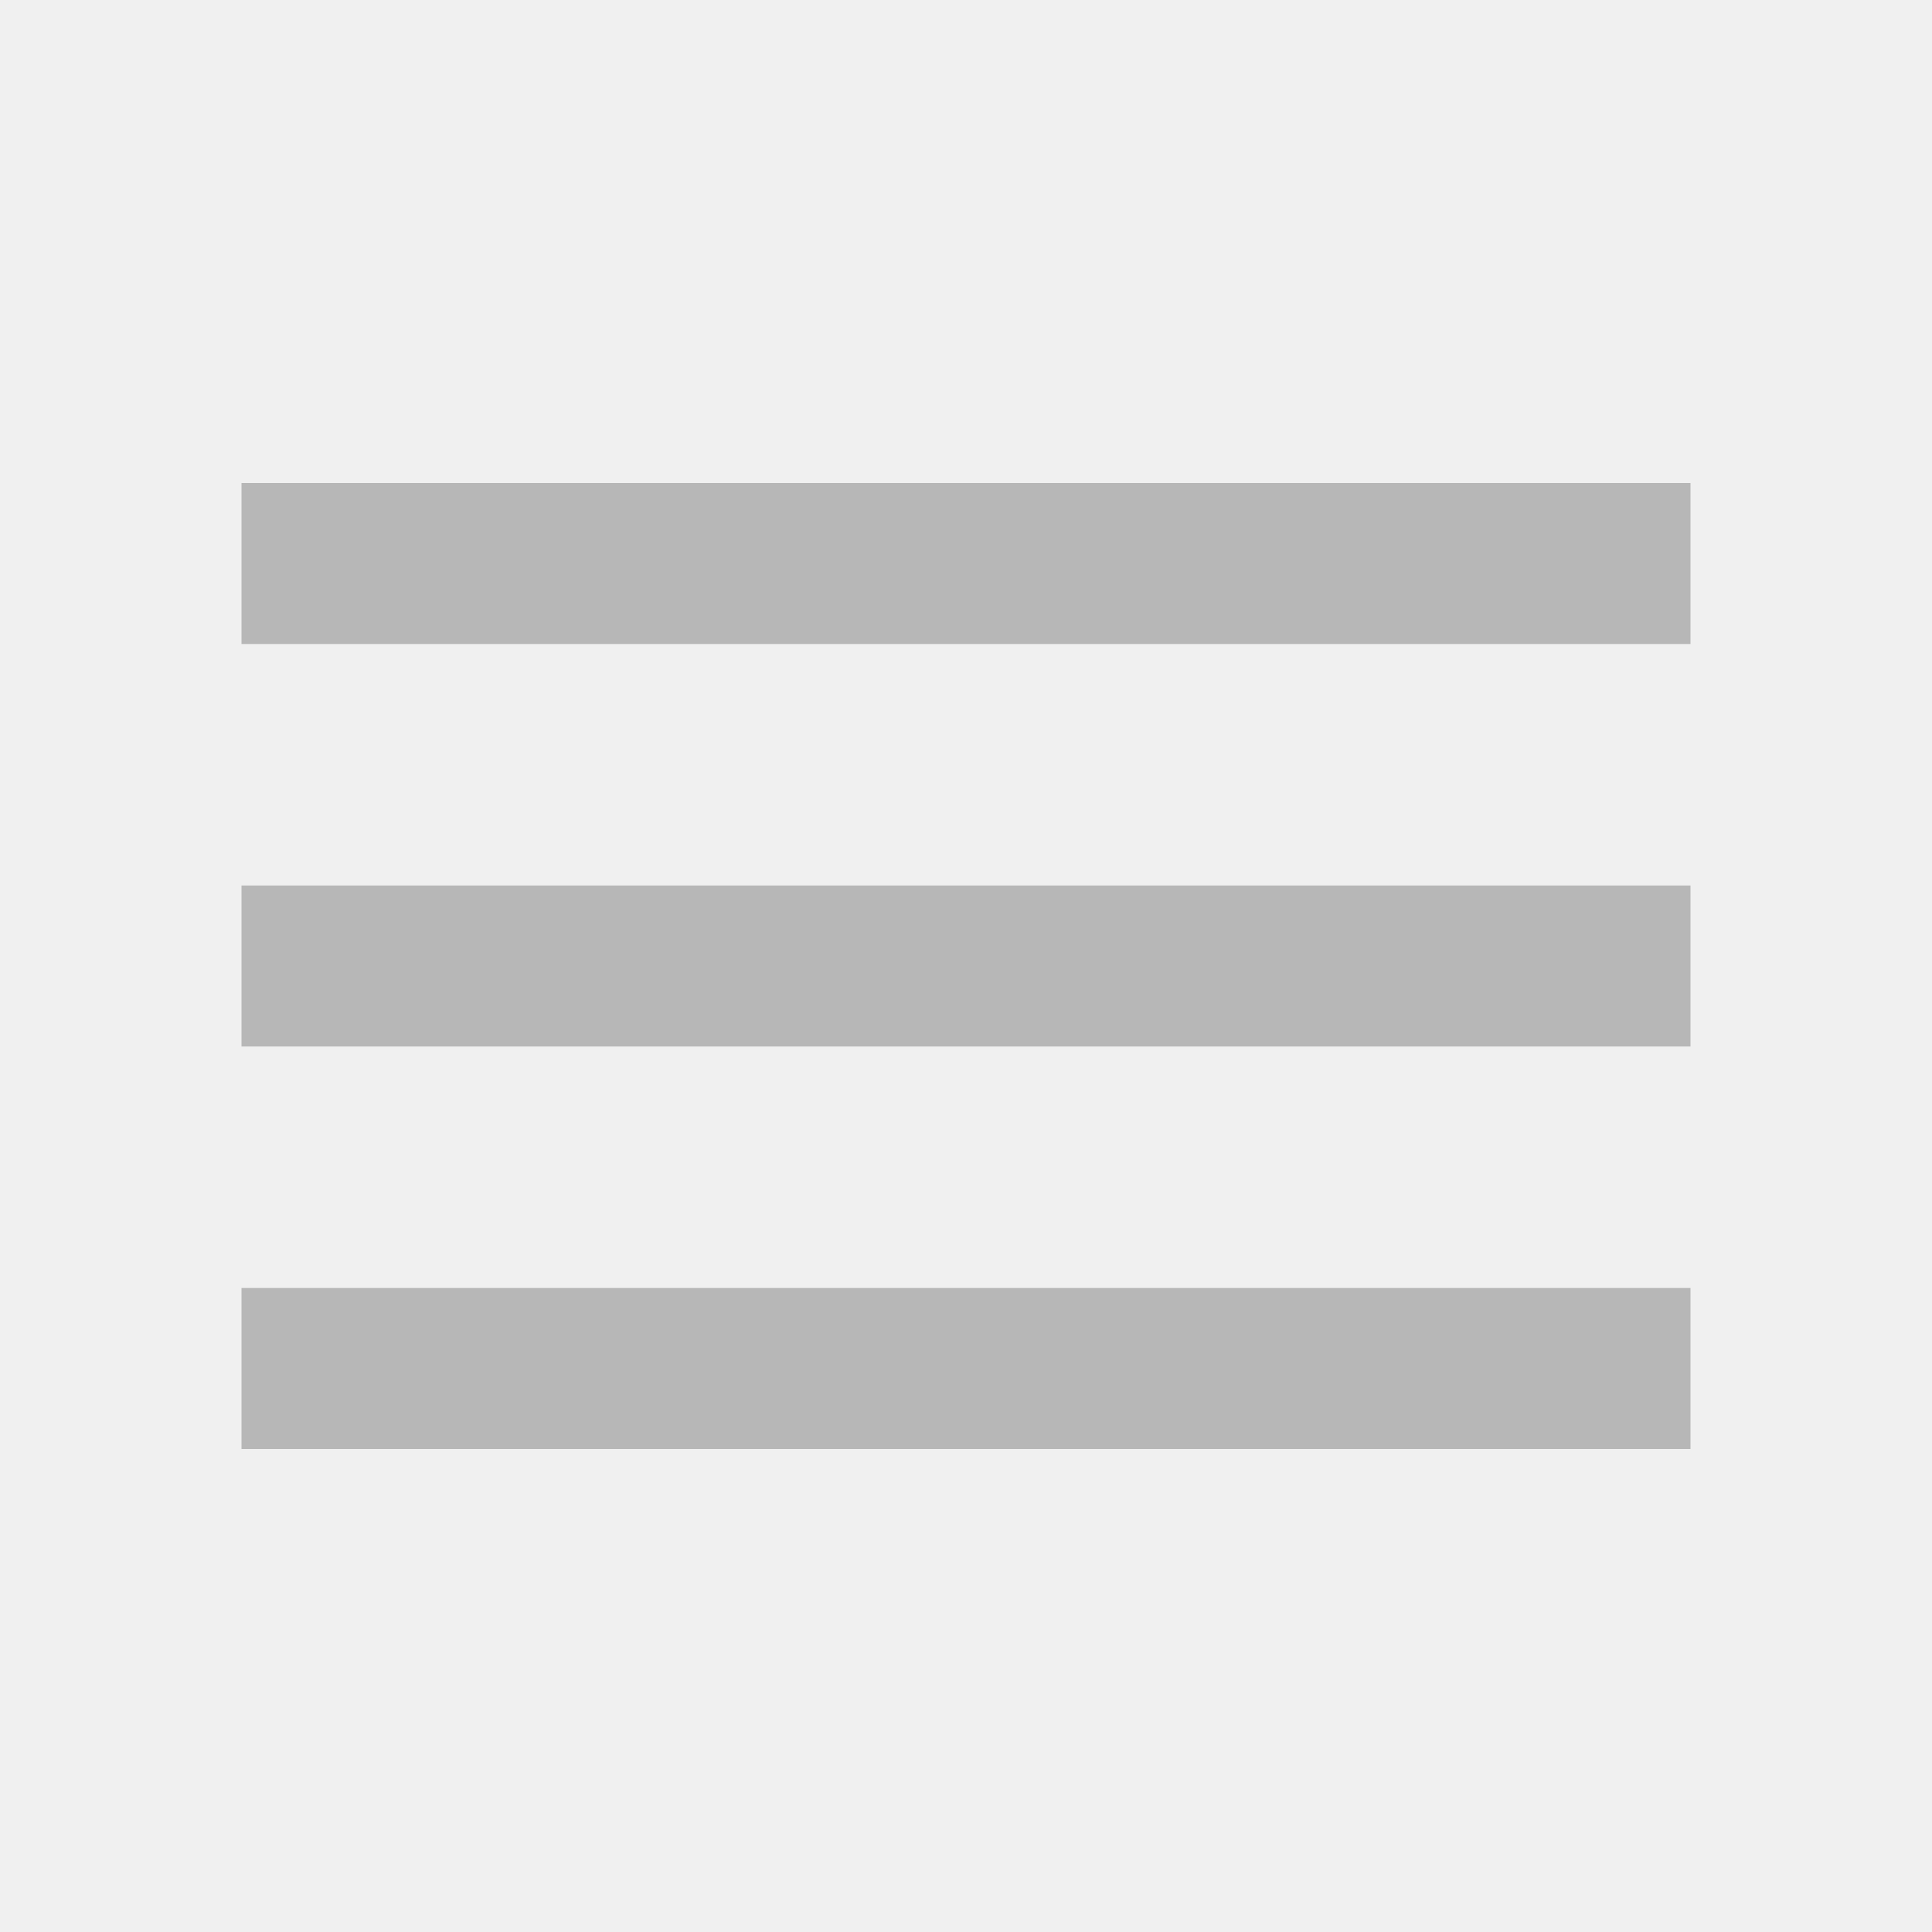
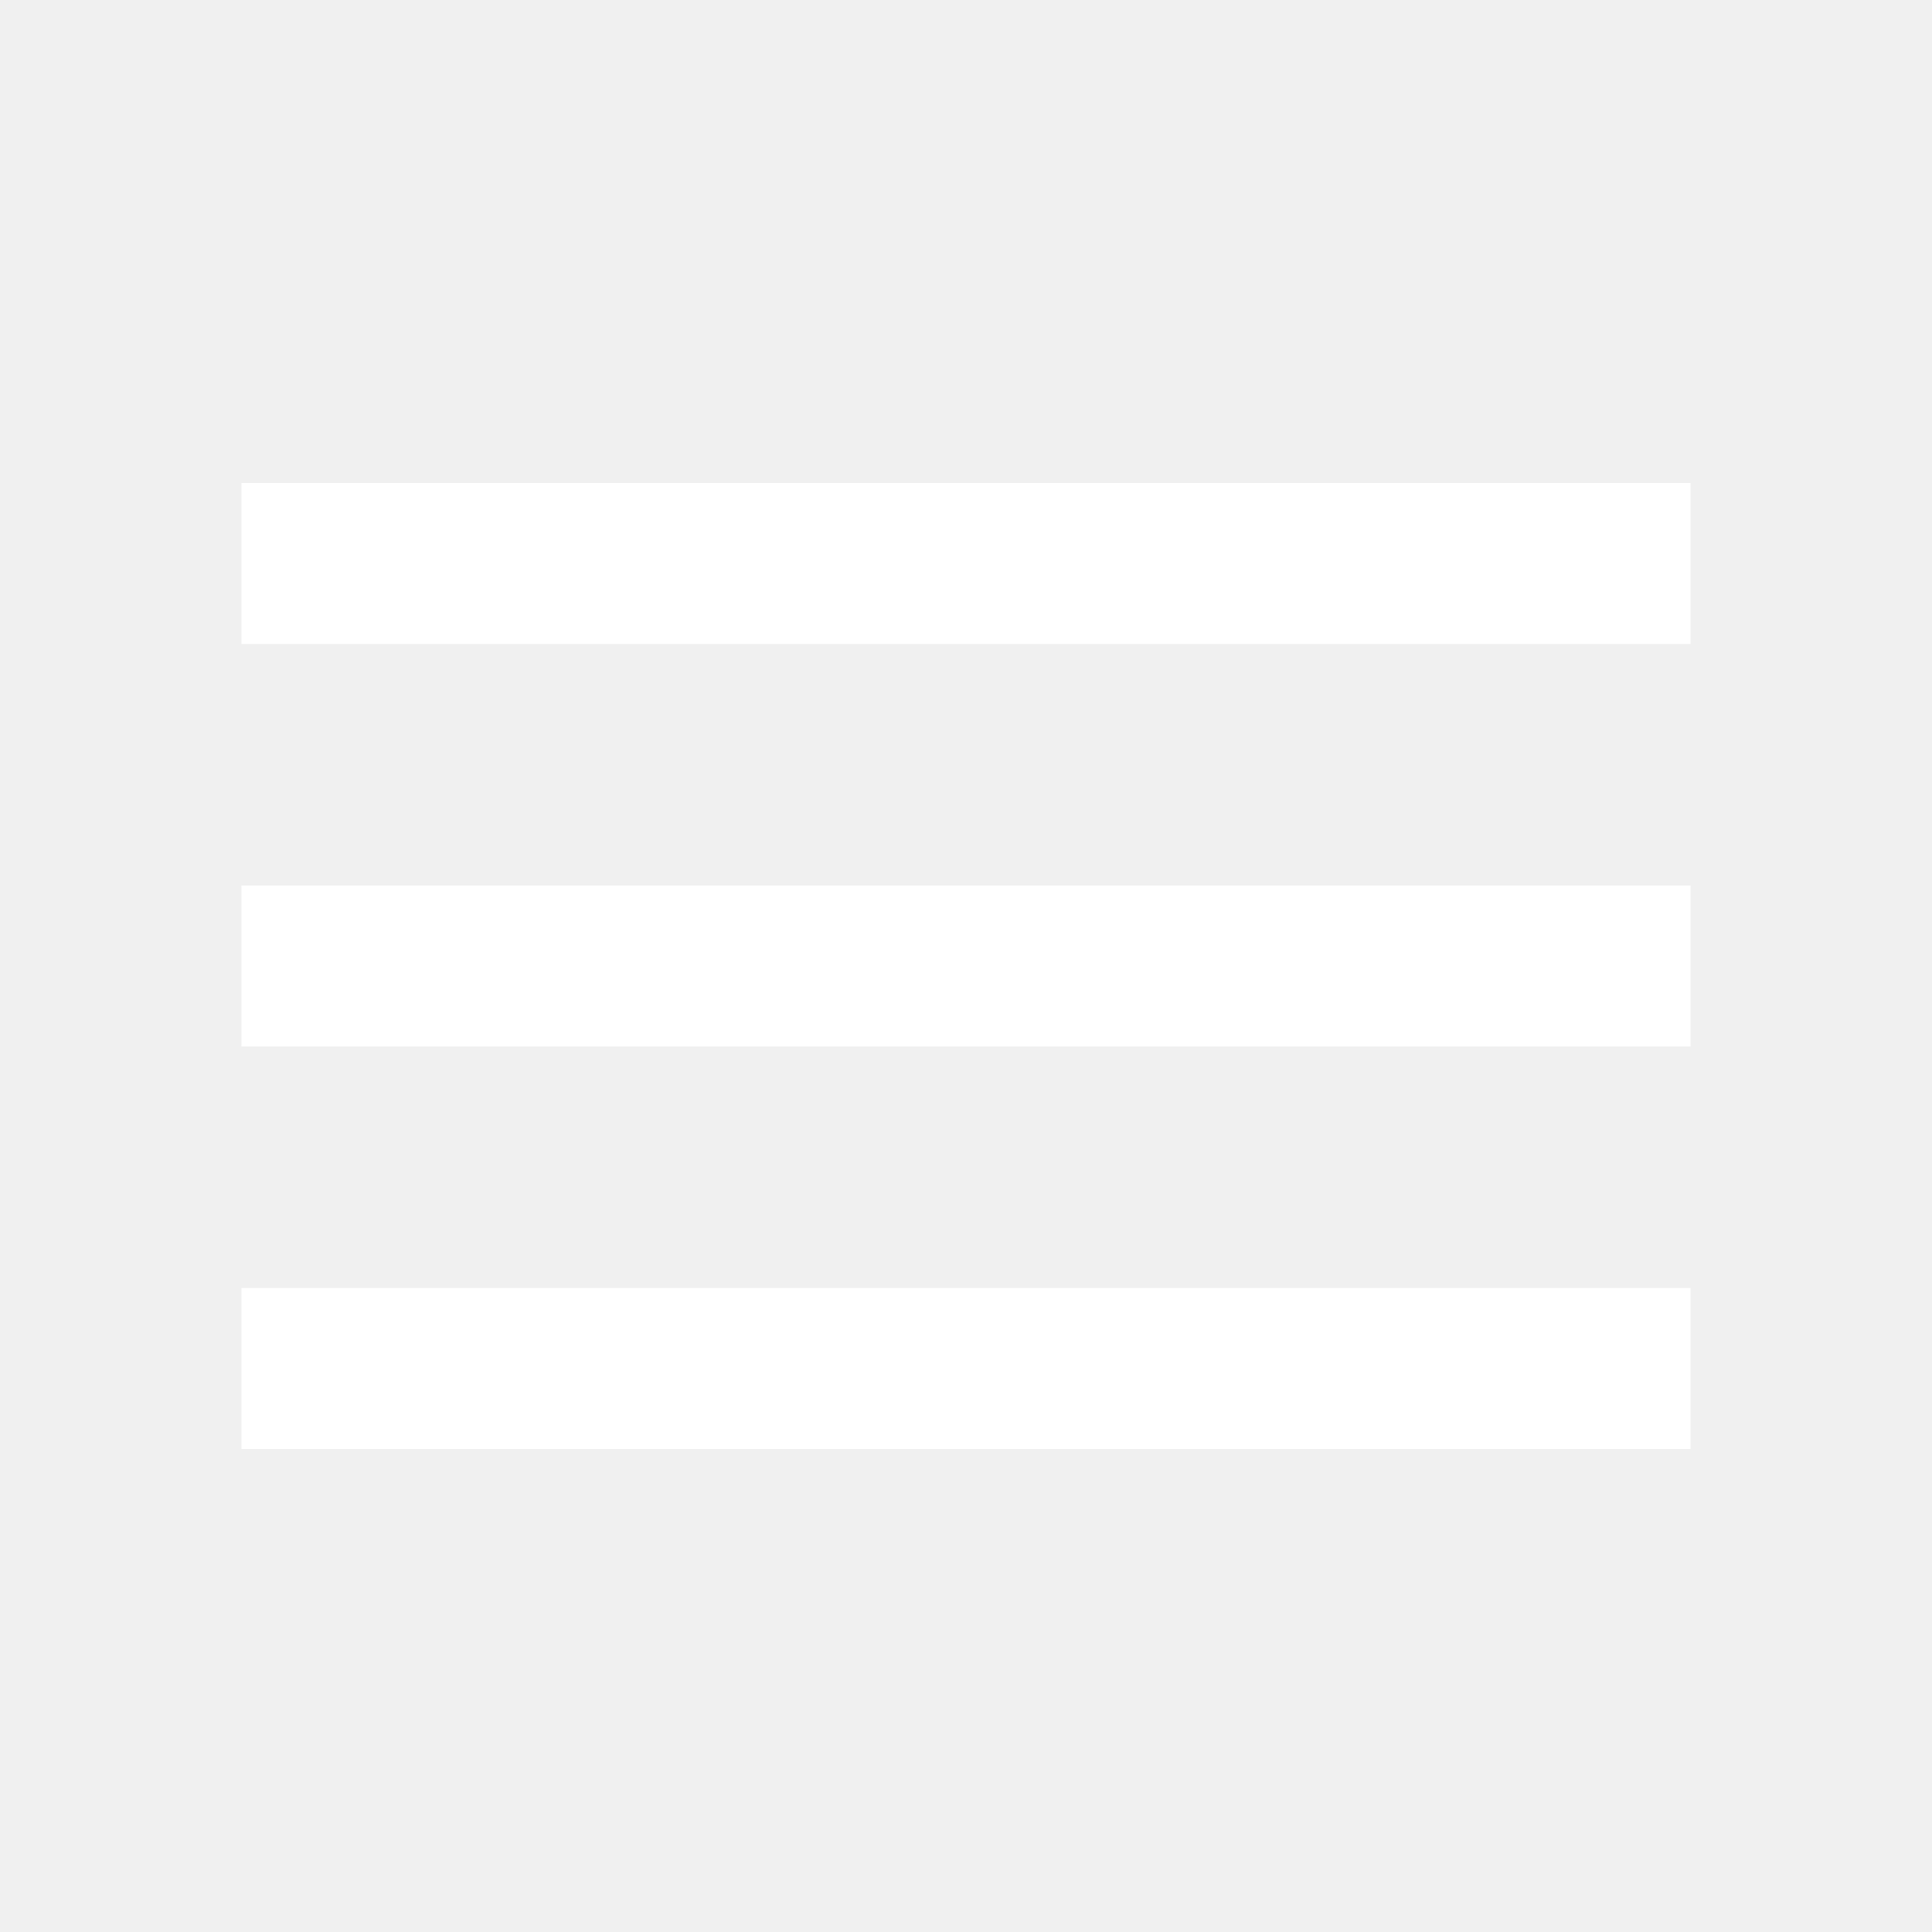
<svg xmlns="http://www.w3.org/2000/svg" version="1.1" id="Calque_1" x="0px" y="0px" viewBox="0 0 24 24" style="enable-background:new 0 0 24 24;" xml:space="preserve">
  <style type="text/css">
- 	.st0{fill:#B7B7B7;}
+ 	.st0{fill:#FFFFFF;}
</style>
  <path class="st0" d="M3,18h18v-2H3V18z M3,13h18v-2H3V13z M3,6v2h18V6H3z" />
</svg>
